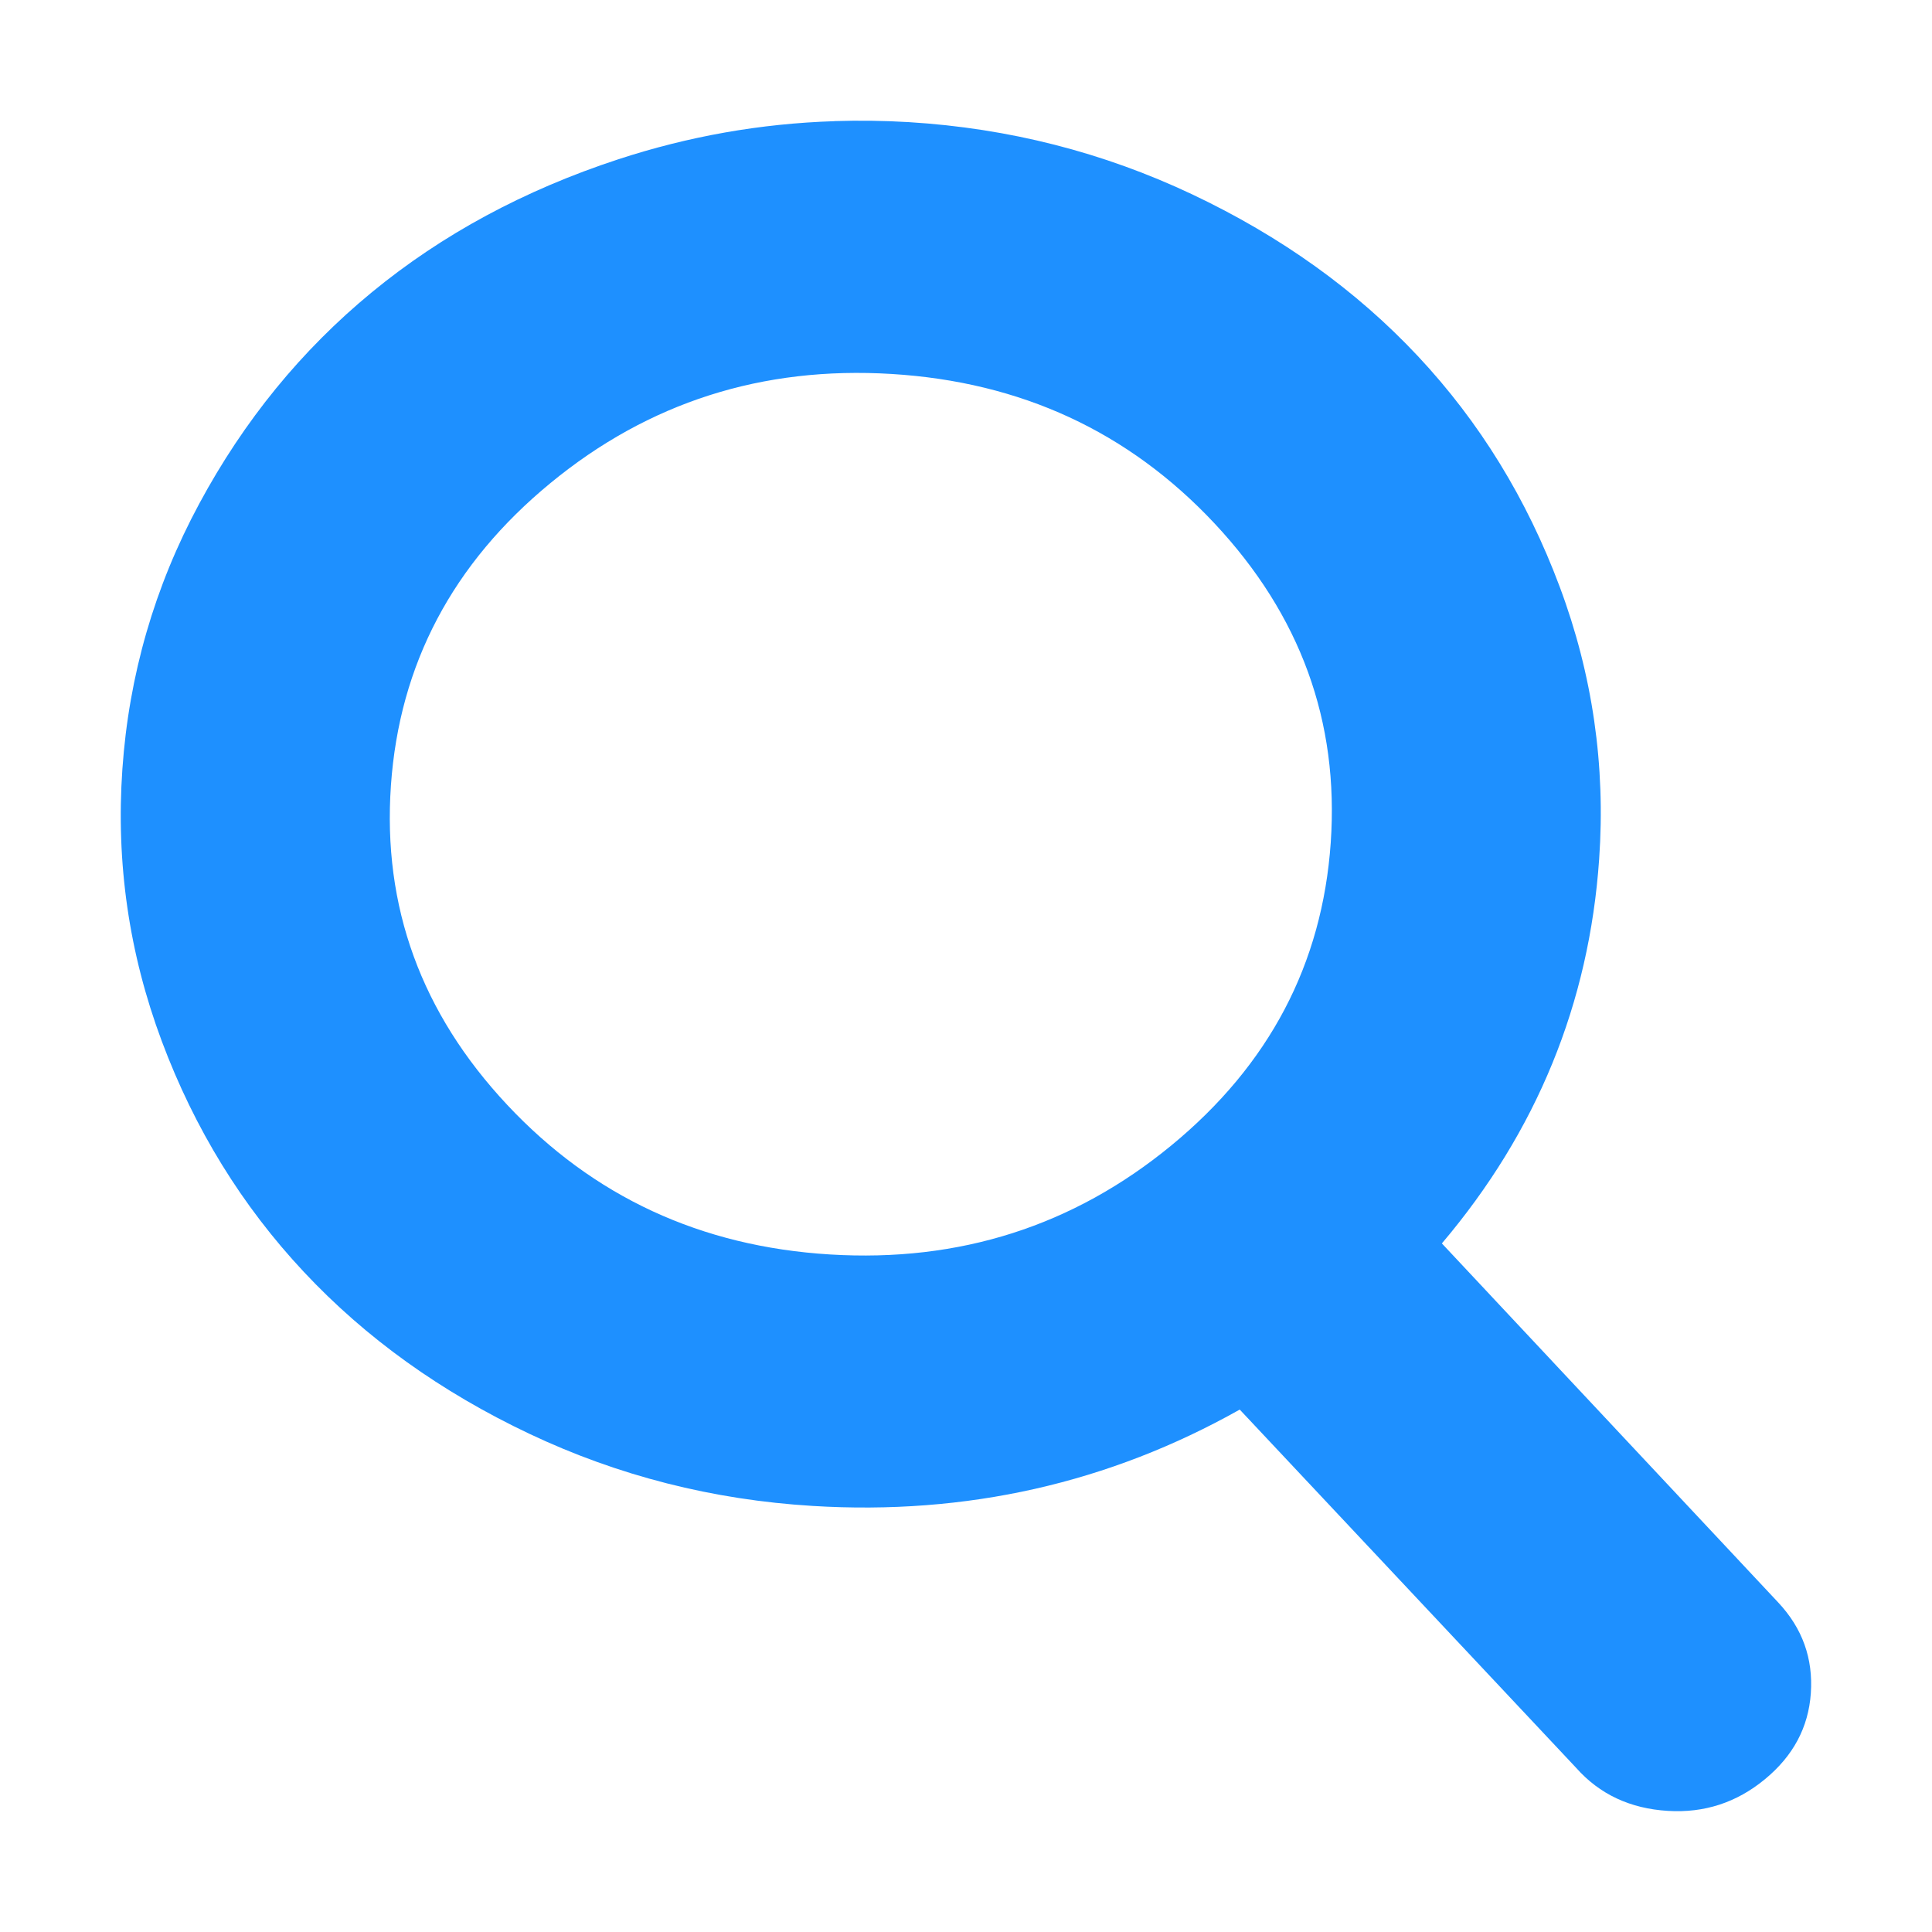
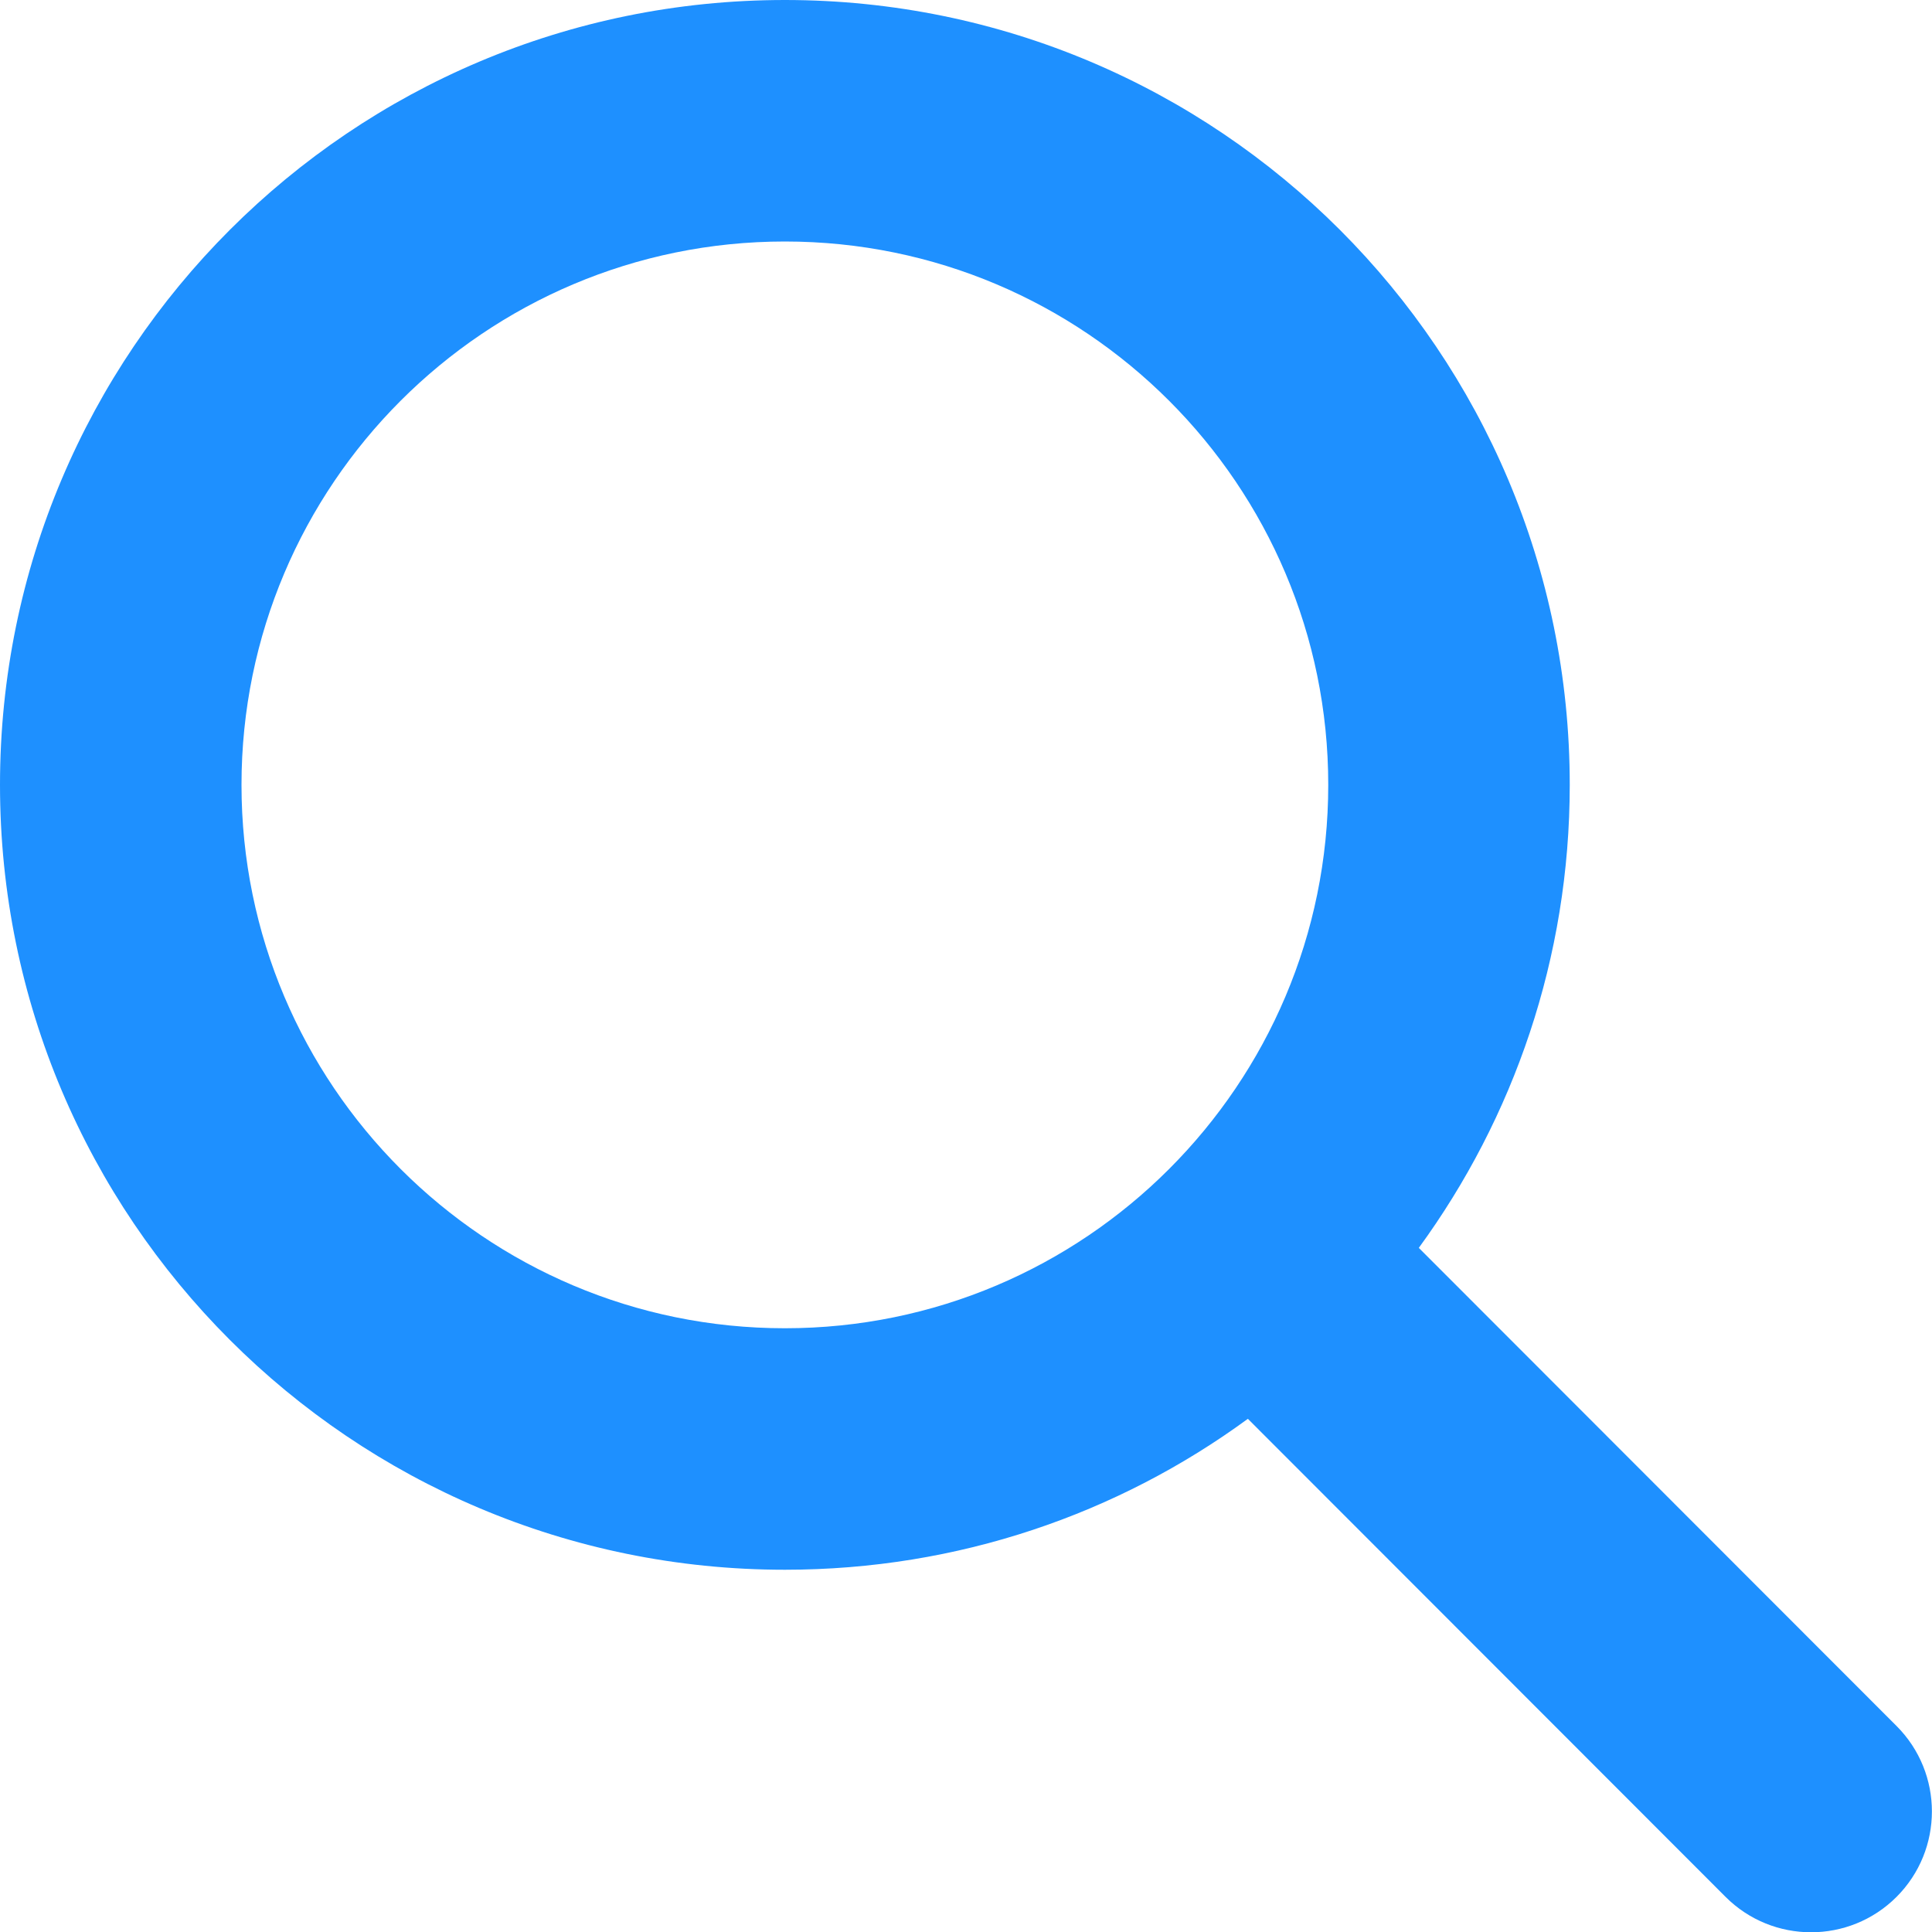
- <svg xmlns="http://www.w3.org/2000/svg" height="32" viewBox="0 0 32 32" width="32">
-   <path d="m13.822 2.007c-1.223.039-2.417.25-3.583.632-1.554.51-2.913 1.242-4.079 2.201-1.166.959-2.119 2.126-2.86 3.503-.742 1.377-1.165 2.844-1.273 4.395-.108 1.552.109 3.052.653 4.508.544 1.455 1.33 2.729 2.353 3.821 1.023 1.093 2.27 1.988 3.739 2.683 1.47.695 3.032 1.092 4.688 1.193 2.549.156 4.907-.377 7.074-1.596l5.571 5.933c.388.438.895.676 1.521.714.602.037 1.137-.137 1.605-.523.469-.385.723-.861.762-1.425.04-.575-.139-1.076-.54-1.504l-5.571-5.947c1.572-1.855 2.439-3.977 2.605-6.364.108-1.552-.109-3.056-.653-4.511-.544-1.456-1.326-2.729-2.349-3.821-1.023-1.092-2.27-1.985-3.739-2.68-1.47-.695-3.035-1.095-4.692-1.196-.414-.025-.825-.03-1.233-.017zm.945 4.187c2.143.131 3.924.955 5.348 2.474 1.424 1.52 2.066 3.283 1.926 5.291-.14 2.008-1.019 3.68-2.641 5.014-1.623 1.334-3.508 1.936-5.651 1.805-2.143-.131-3.924-.958-5.348-2.478-1.424-1.52-2.066-3.283-1.926-5.291.14-2.007 1.023-3.677 2.645-5.01 1.622-1.334 3.505-1.936 5.647-1.805z" fill="#1e90ff" />
+ <svg xmlns="http://www.w3.org/2000/svg" viewBox="0 0 512 512">
+   <path fill="#1e90ff" d="M416 208c0 45.9-14.9 88.3-40 122.7L502.6 457.4c12.5 12.5 12.5 32.8 0 45.3s-32.8 12.5-45.3 0L330.7 376c-34.4 25.2-76.8 40-122.7 40C93.1 416 0 322.9 0 208S93.1 0 208 0S416 93.1 416 208zM208 352c79.5 0 144-64.5 144-144s-64.5-144-144-144S64 128.5 64 208s64.5 144 144 144z" />
</svg>
